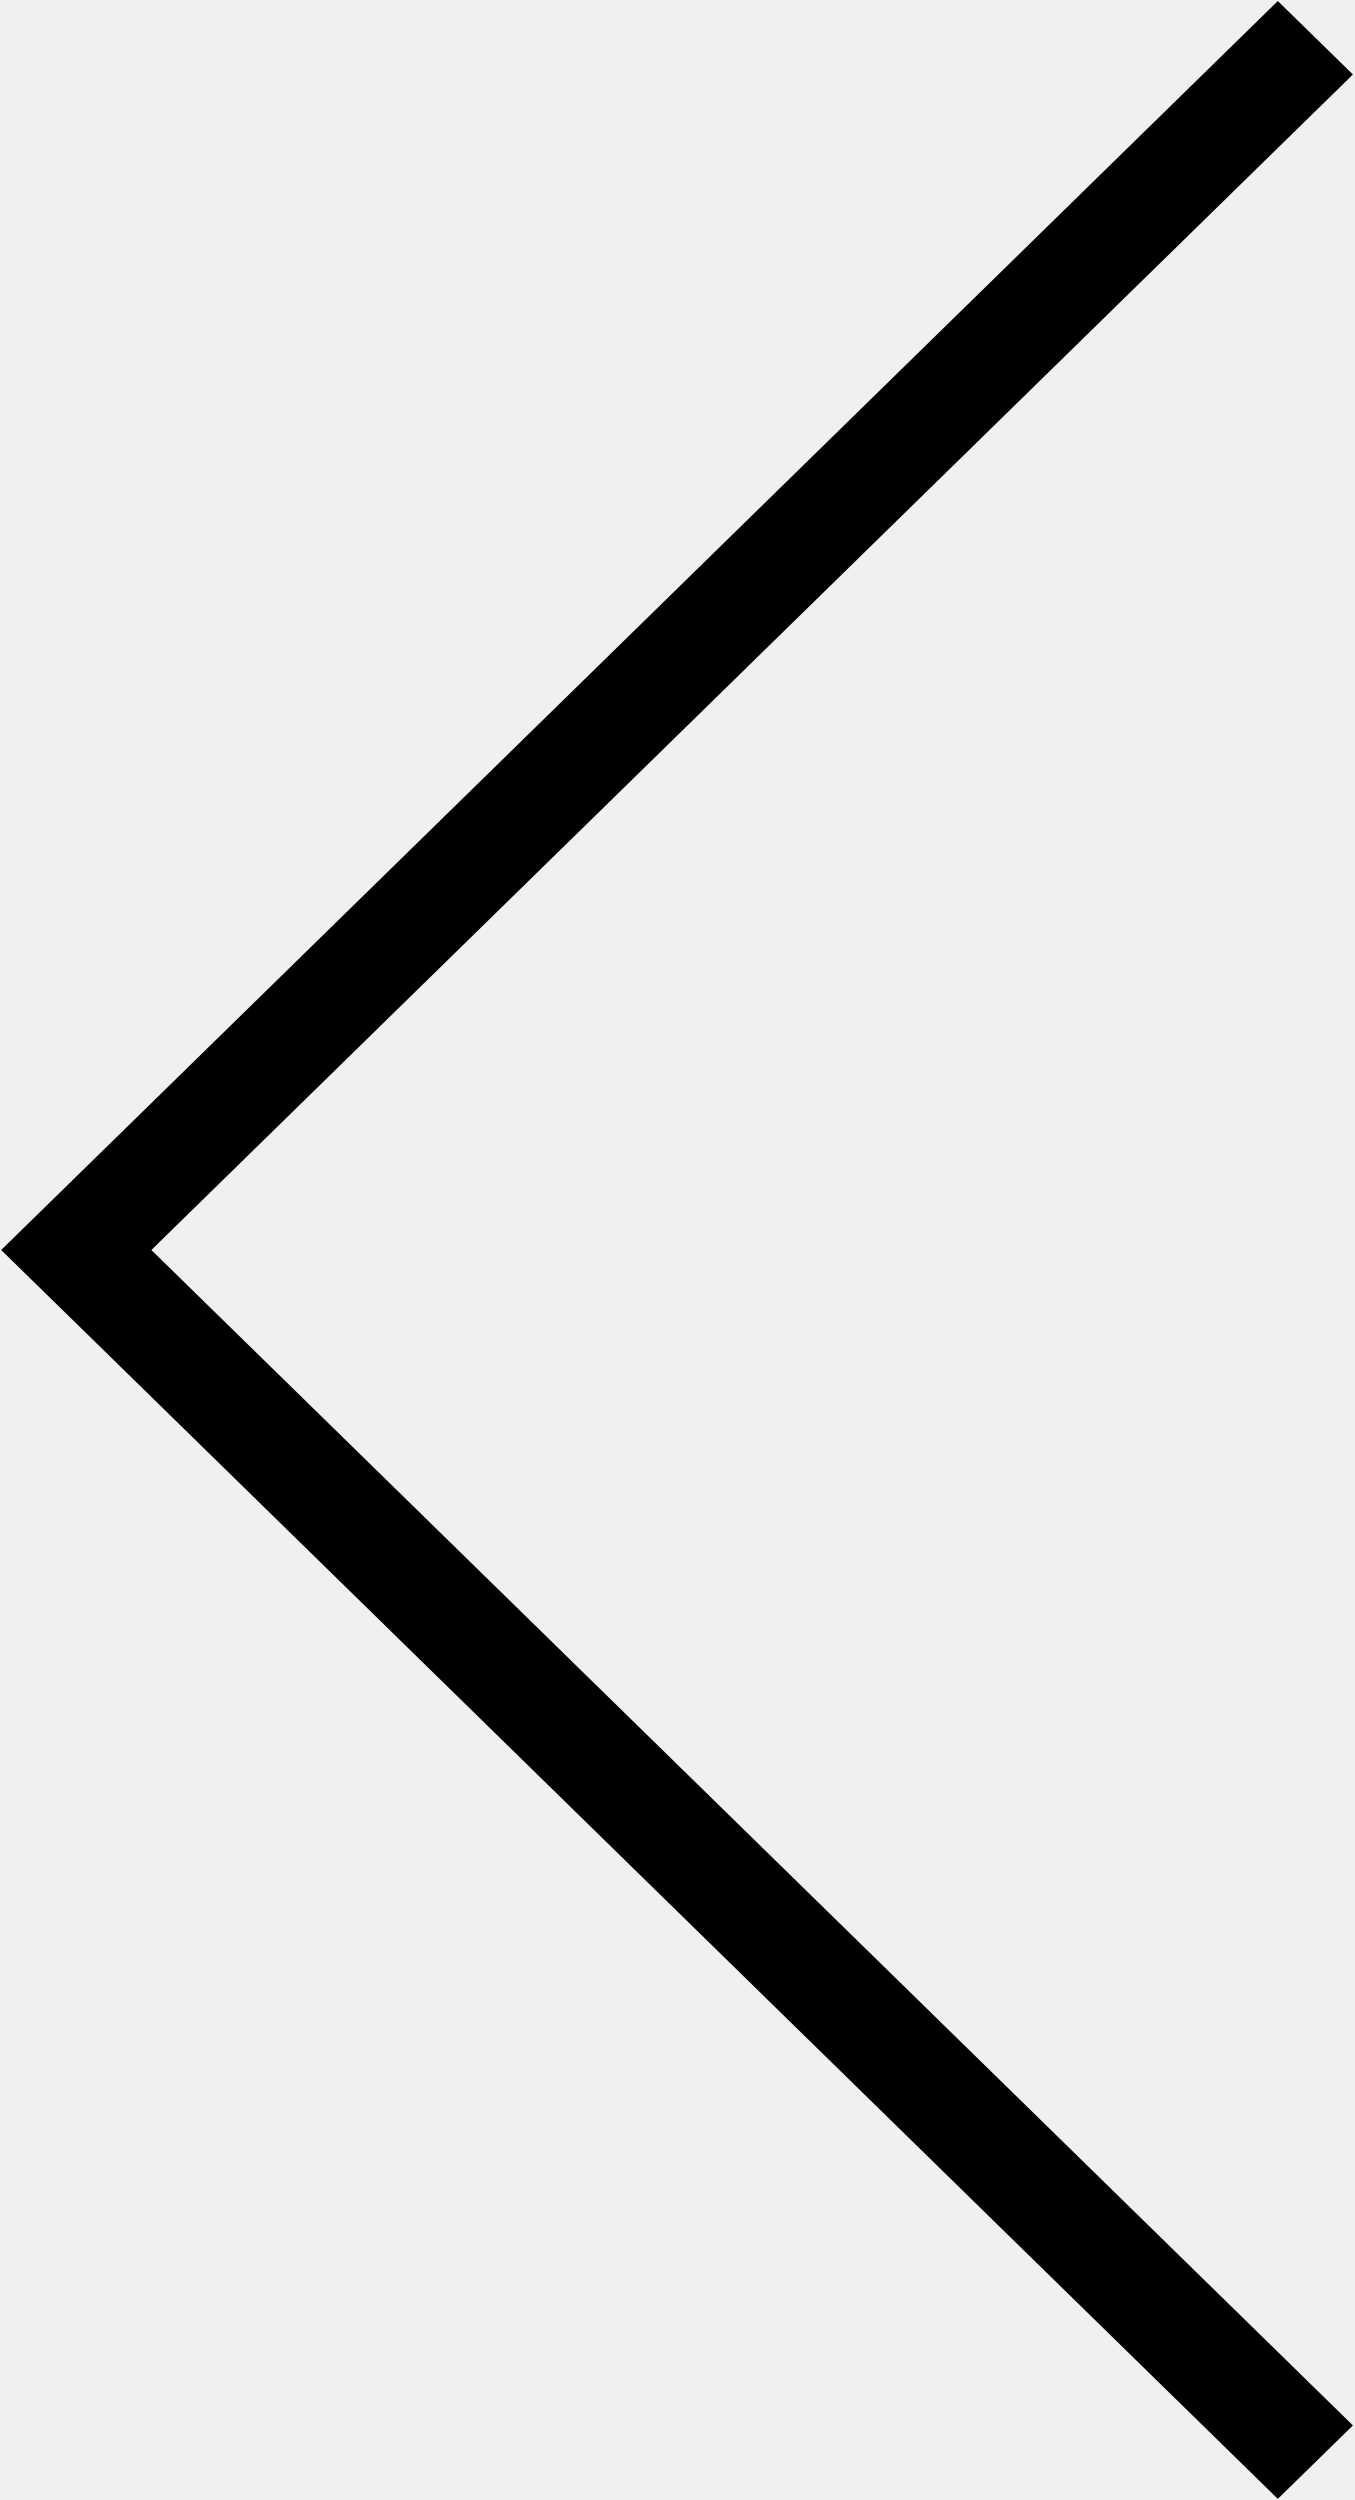
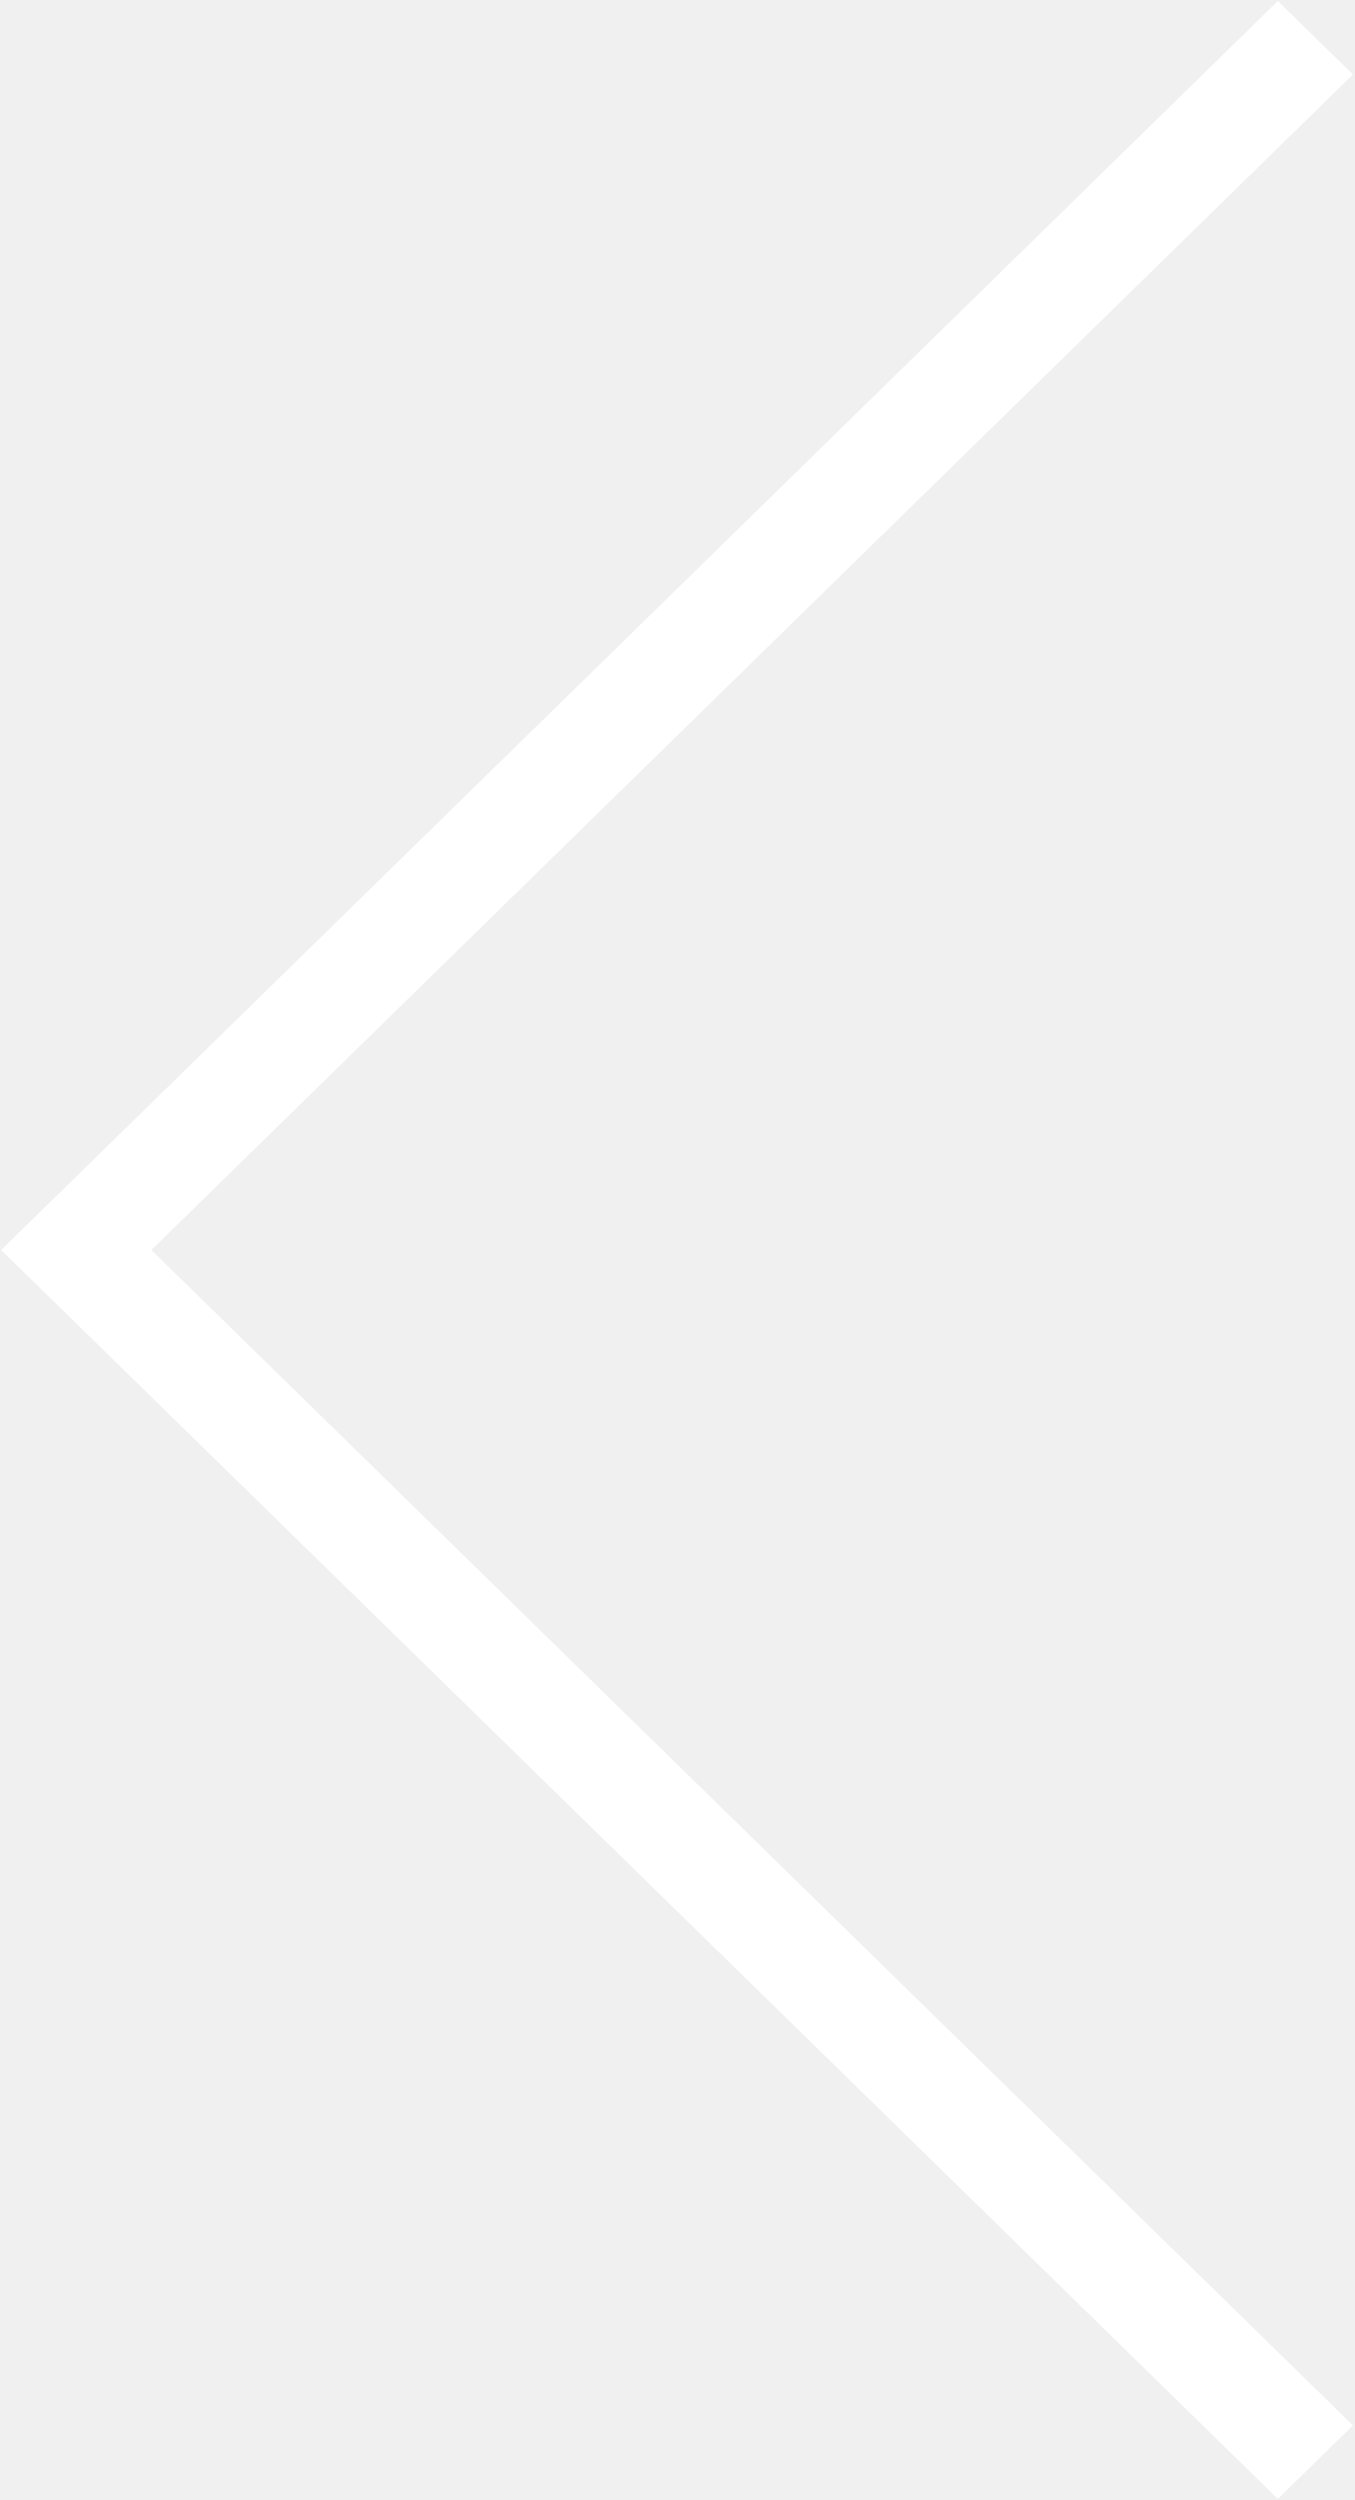
<svg xmlns="http://www.w3.org/2000/svg" width="13px" height="24px">
-   <path fill-rule="evenodd" fill="rgb(0, 0, 0)" d="M1.453,12.000 L12.988,23.284 L12.267,23.989 L0.732,12.705 L0.011,12.000 L0.732,11.295 L12.267,0.010 L12.988,0.715 L1.453,12.000 Z" />
+   <path fill-rule="evenodd" fill="#fff" d="M1.453,12.000 L12.988,23.284 L12.267,23.989 L0.732,12.705 L0.011,12.000 L0.732,11.295 L12.267,0.010 L12.988,0.715 L1.453,12.000 Z" />
</svg>
